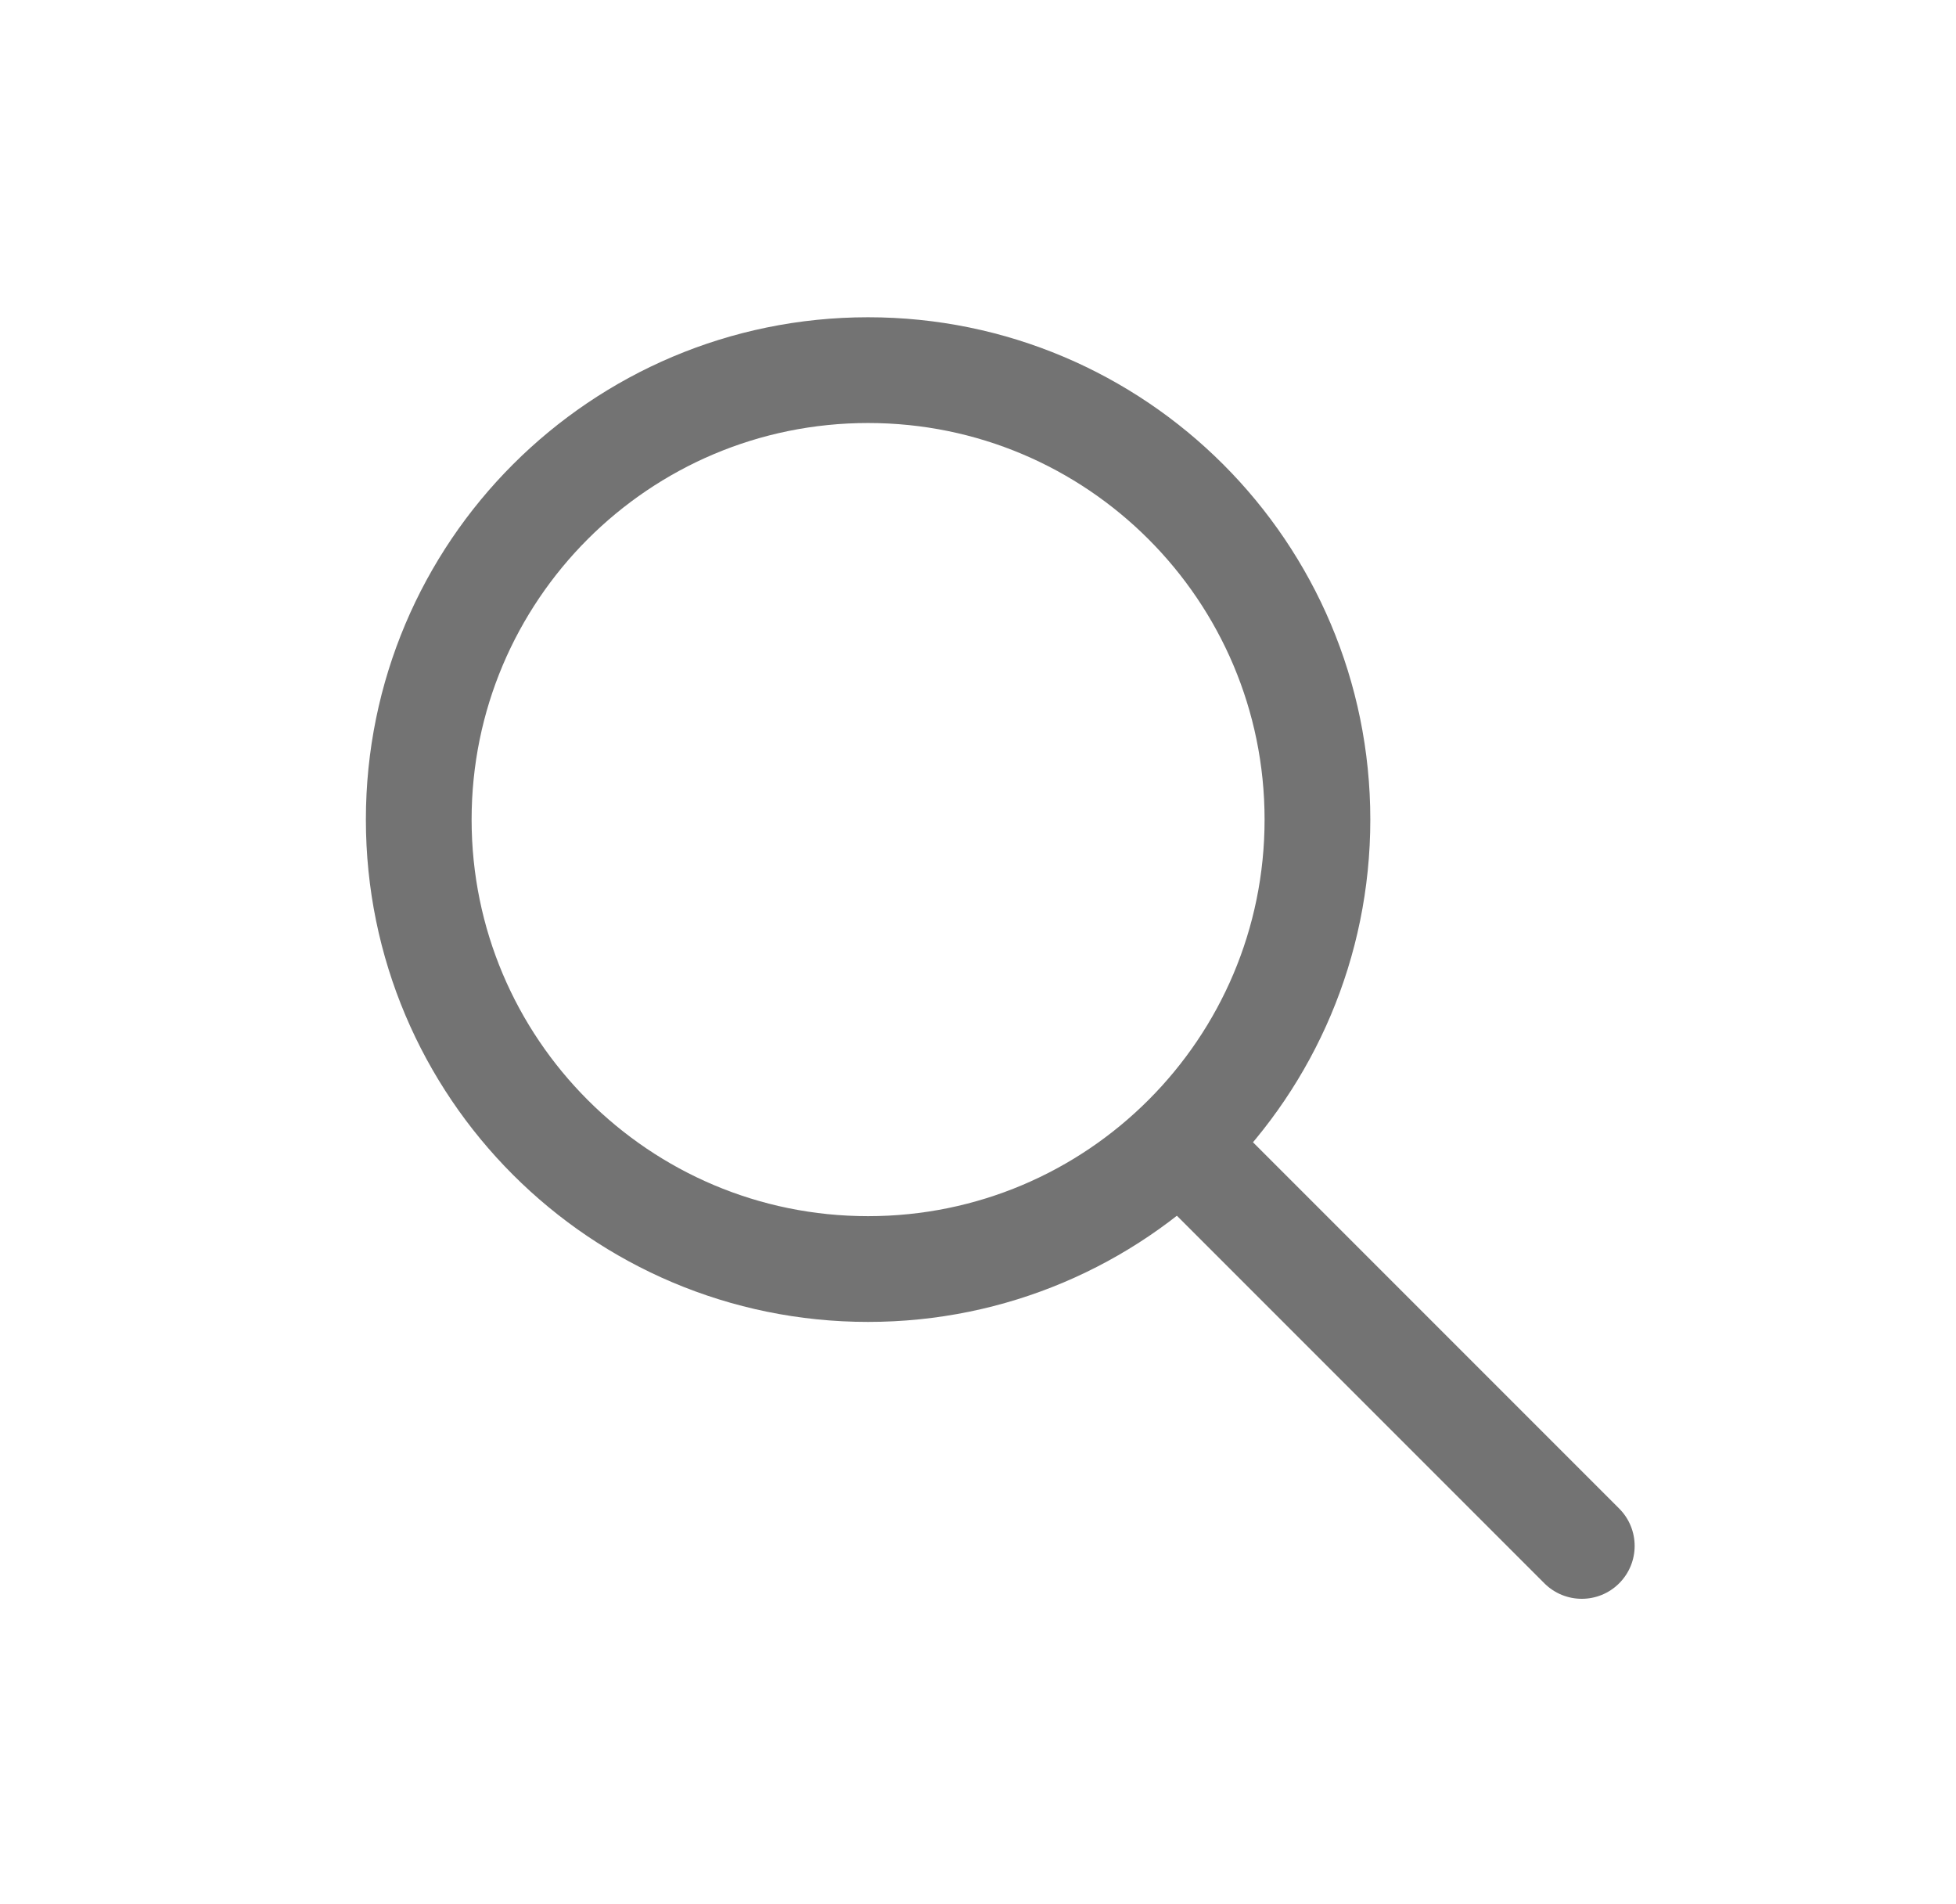
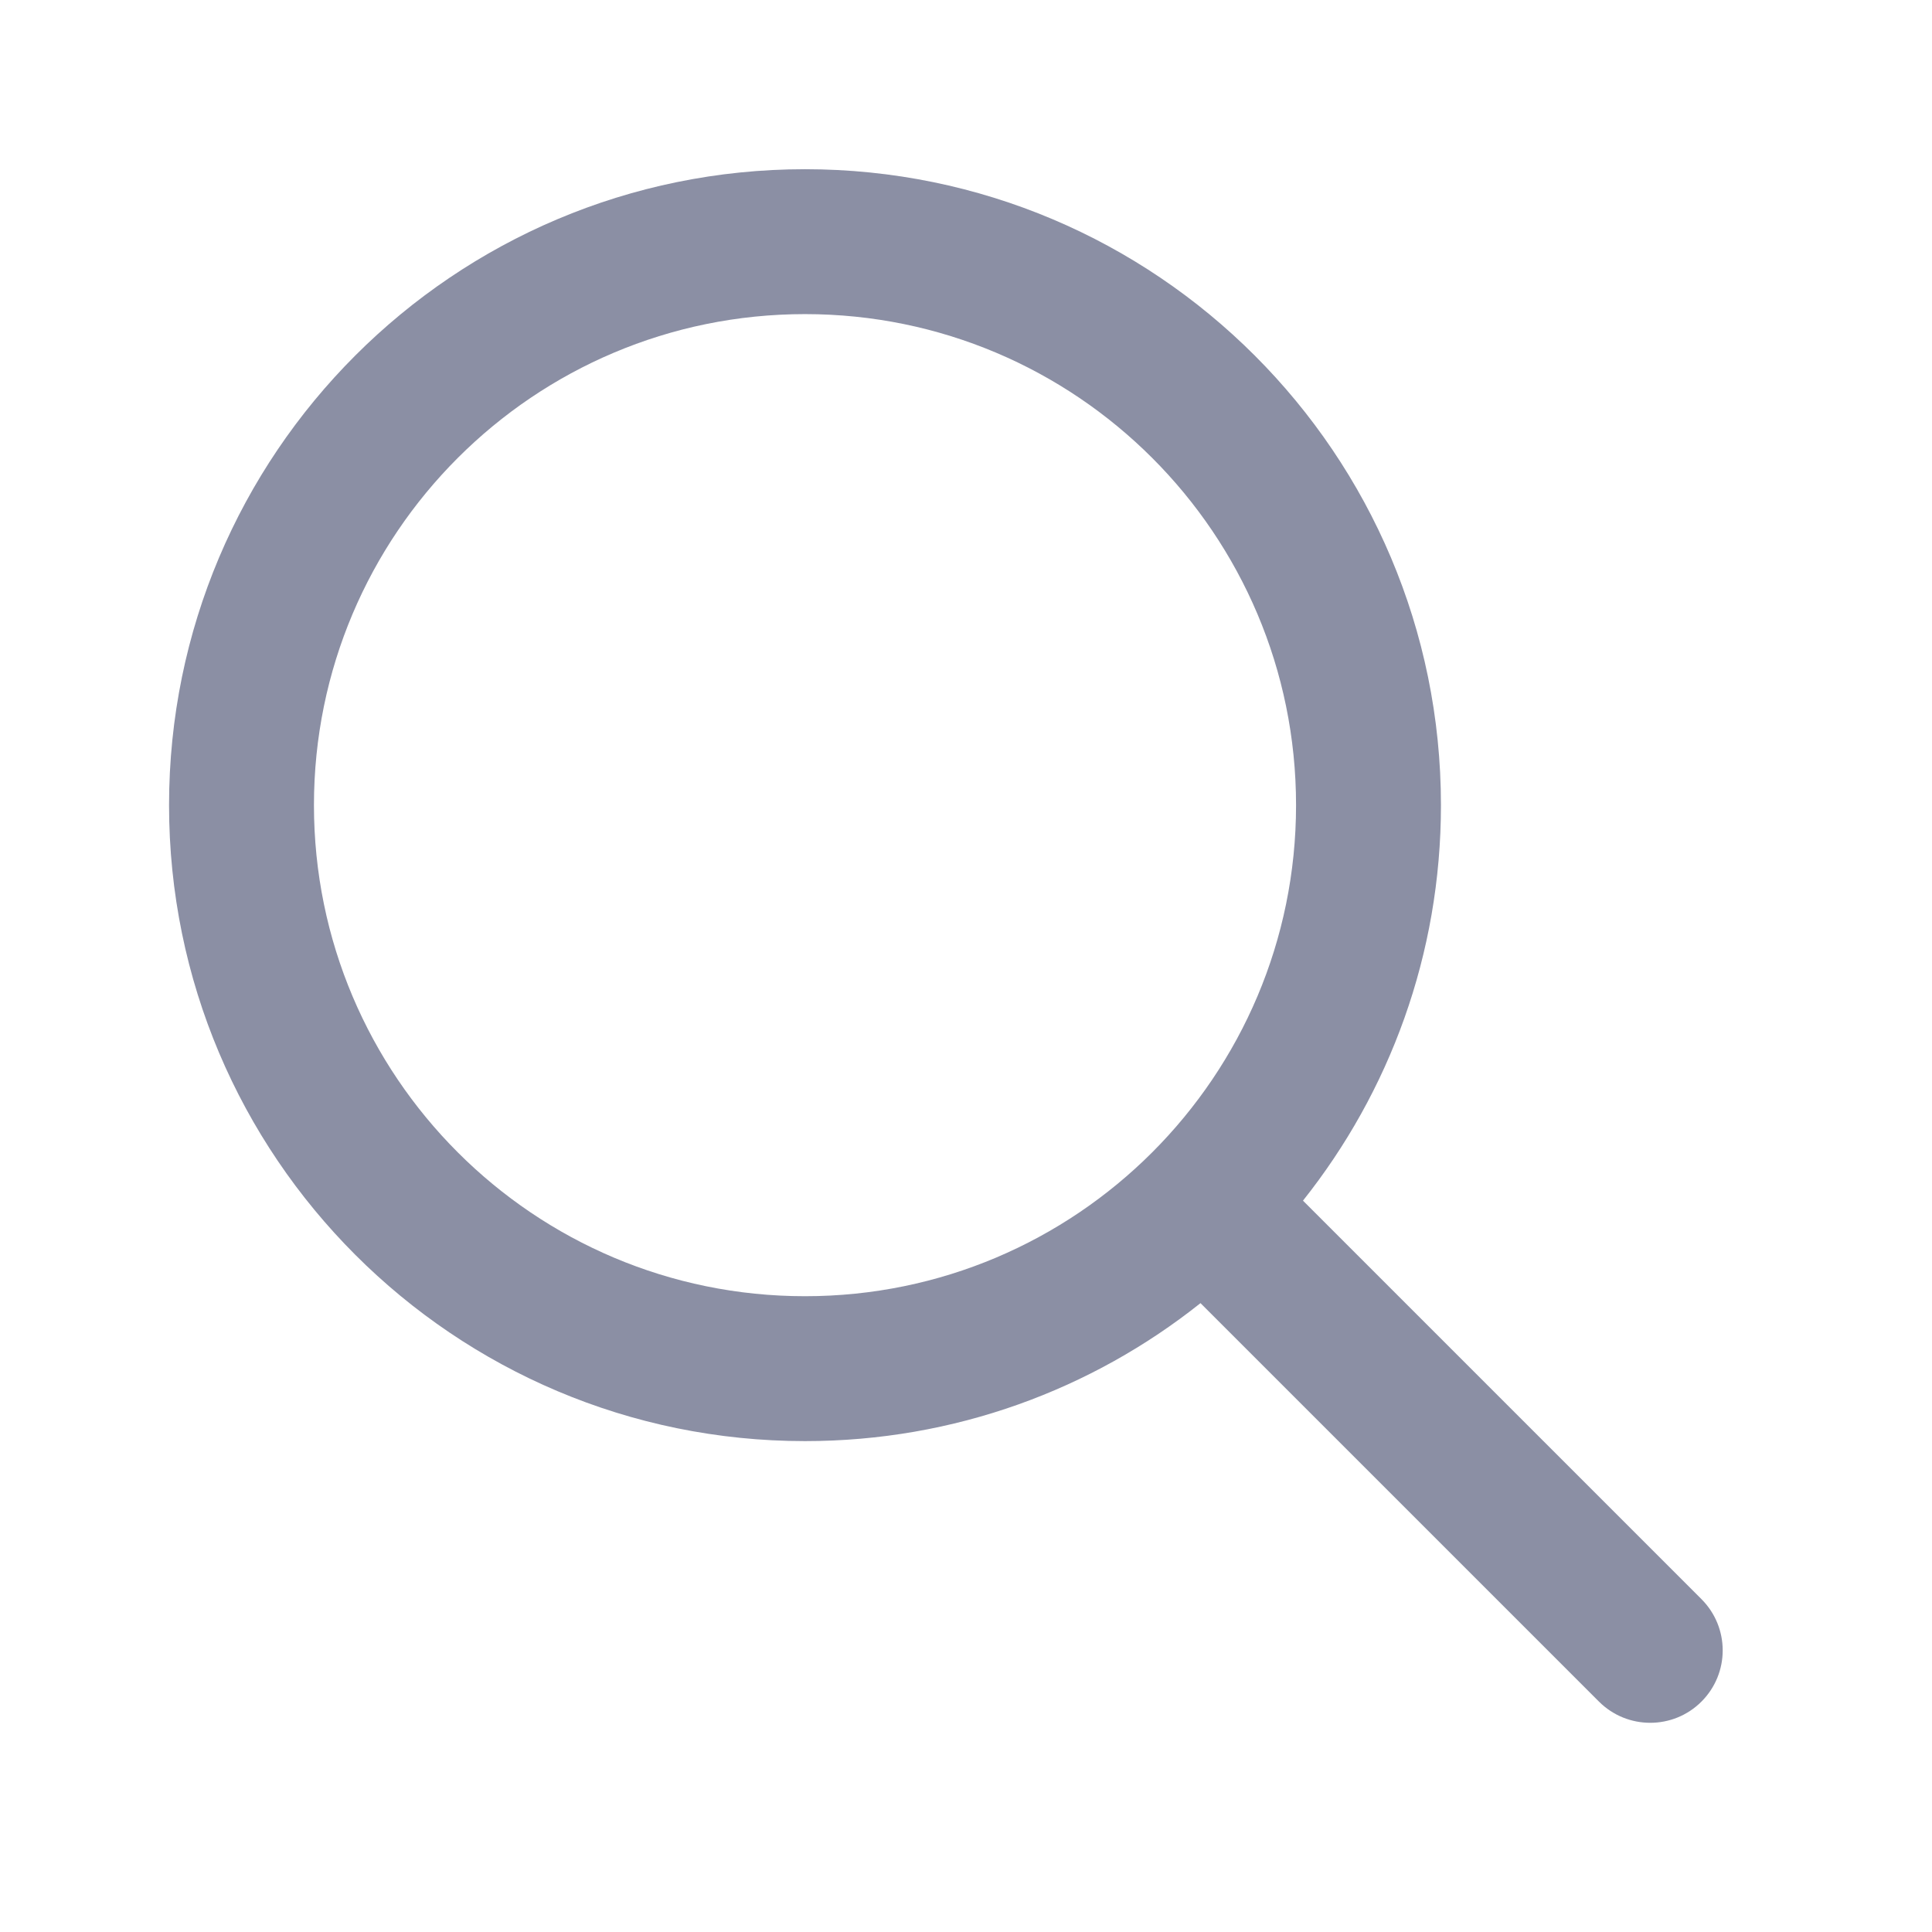
- <svg xmlns="http://www.w3.org/2000/svg" width="37" height="36" viewBox="0 0 37 36" fill="none">
-   <circle cx="16.421" cy="15.5" r="8.5" stroke="#737373" stroke-width="2" />
-   <path d="M29.214 29.944C29.605 30.334 30.238 30.334 30.628 29.944C31.019 29.553 31.019 28.92 30.628 28.529L29.214 29.944ZM21.561 22.291L29.214 29.944L30.628 28.529L22.976 20.877L21.561 22.291Z" fill="#737373" />
+ <svg xmlns="http://www.w3.org/2000/svg" width="24" height="24" viewBox="0 0 24 24" fill="none">
+   <path fill-rule="evenodd" clip-rule="evenodd" d="M10 2.102C5.637 2.102 2.1 5.639 2.1 10.002C2.1 14.365 5.637 17.902 10 17.902C11.857 17.902 13.565 17.261 14.913 16.188L19.863 21.138C20.215 21.489 20.785 21.489 21.136 21.138C21.488 20.786 21.488 20.217 21.136 19.865L16.186 14.915C17.259 13.566 17.9 11.859 17.9 10.002C17.9 5.639 14.363 2.102 10 2.102ZM3.9 10.002C3.9 6.633 6.631 3.902 10 3.902C13.368 3.902 16.1 6.633 16.1 10.002C16.1 13.37 13.368 16.102 10 16.102C6.631 16.102 3.9 13.37 3.9 10.002Z" fill="#8B8FA4" />
</svg>
